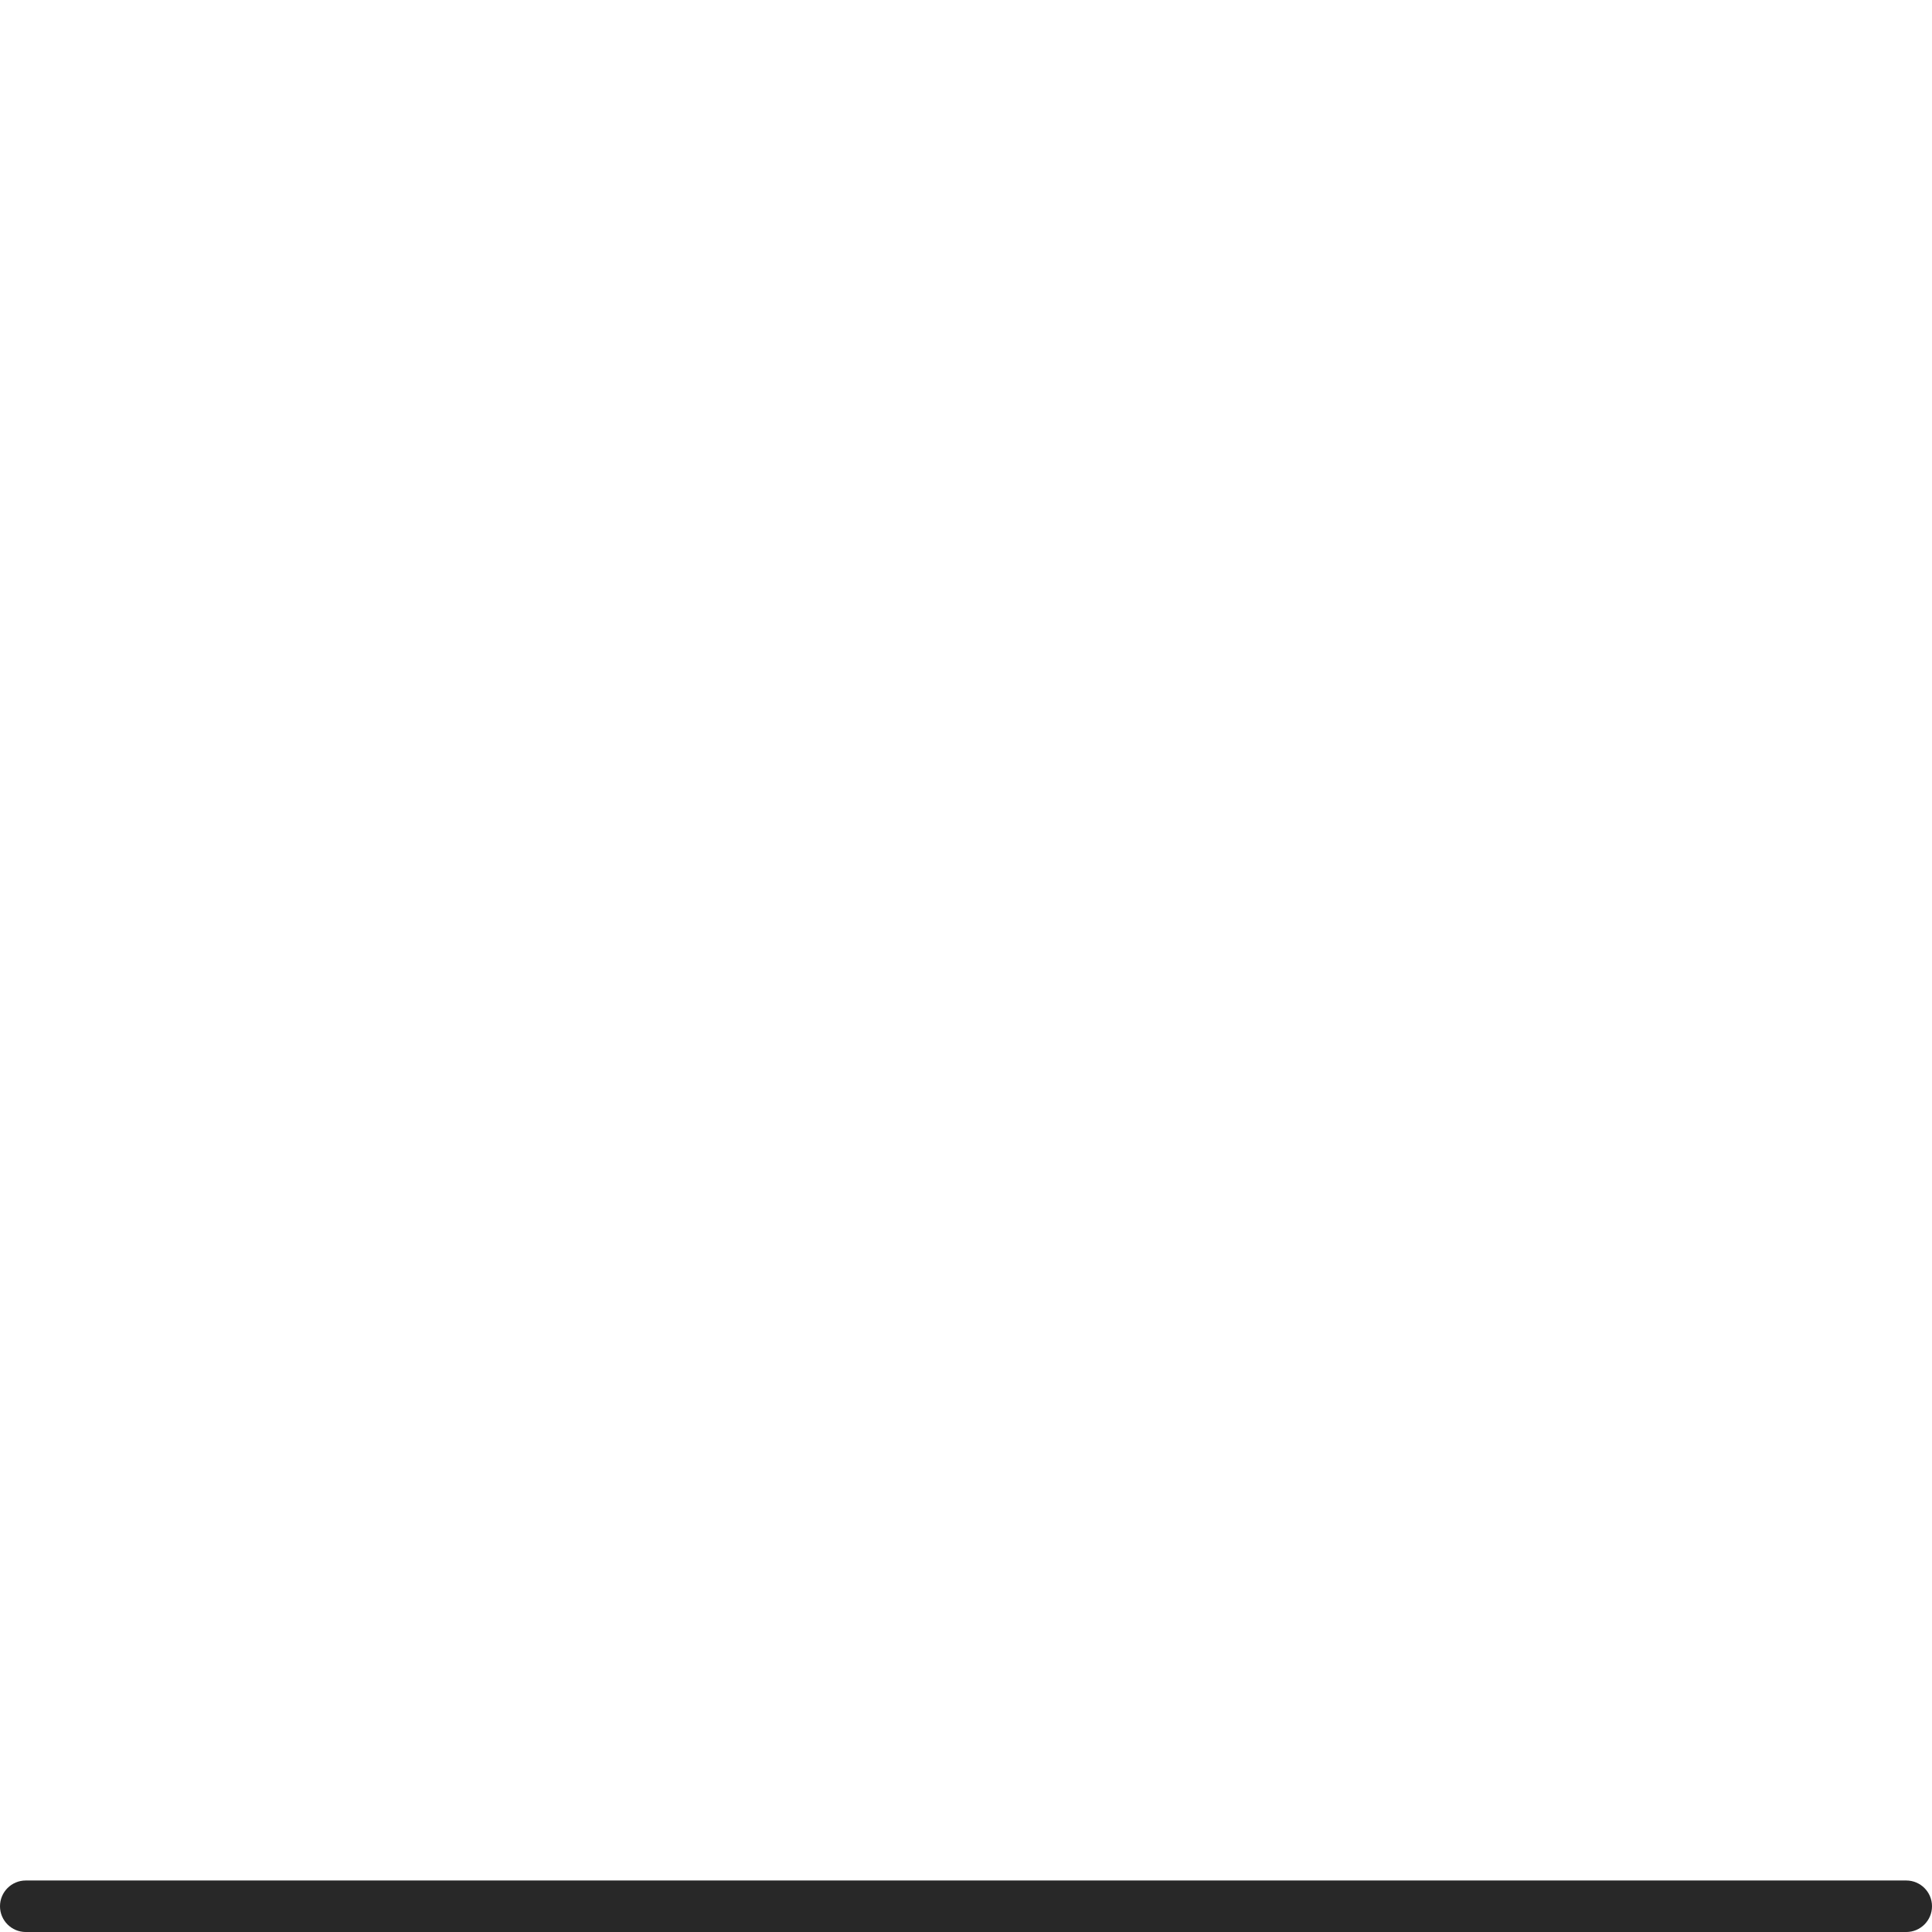
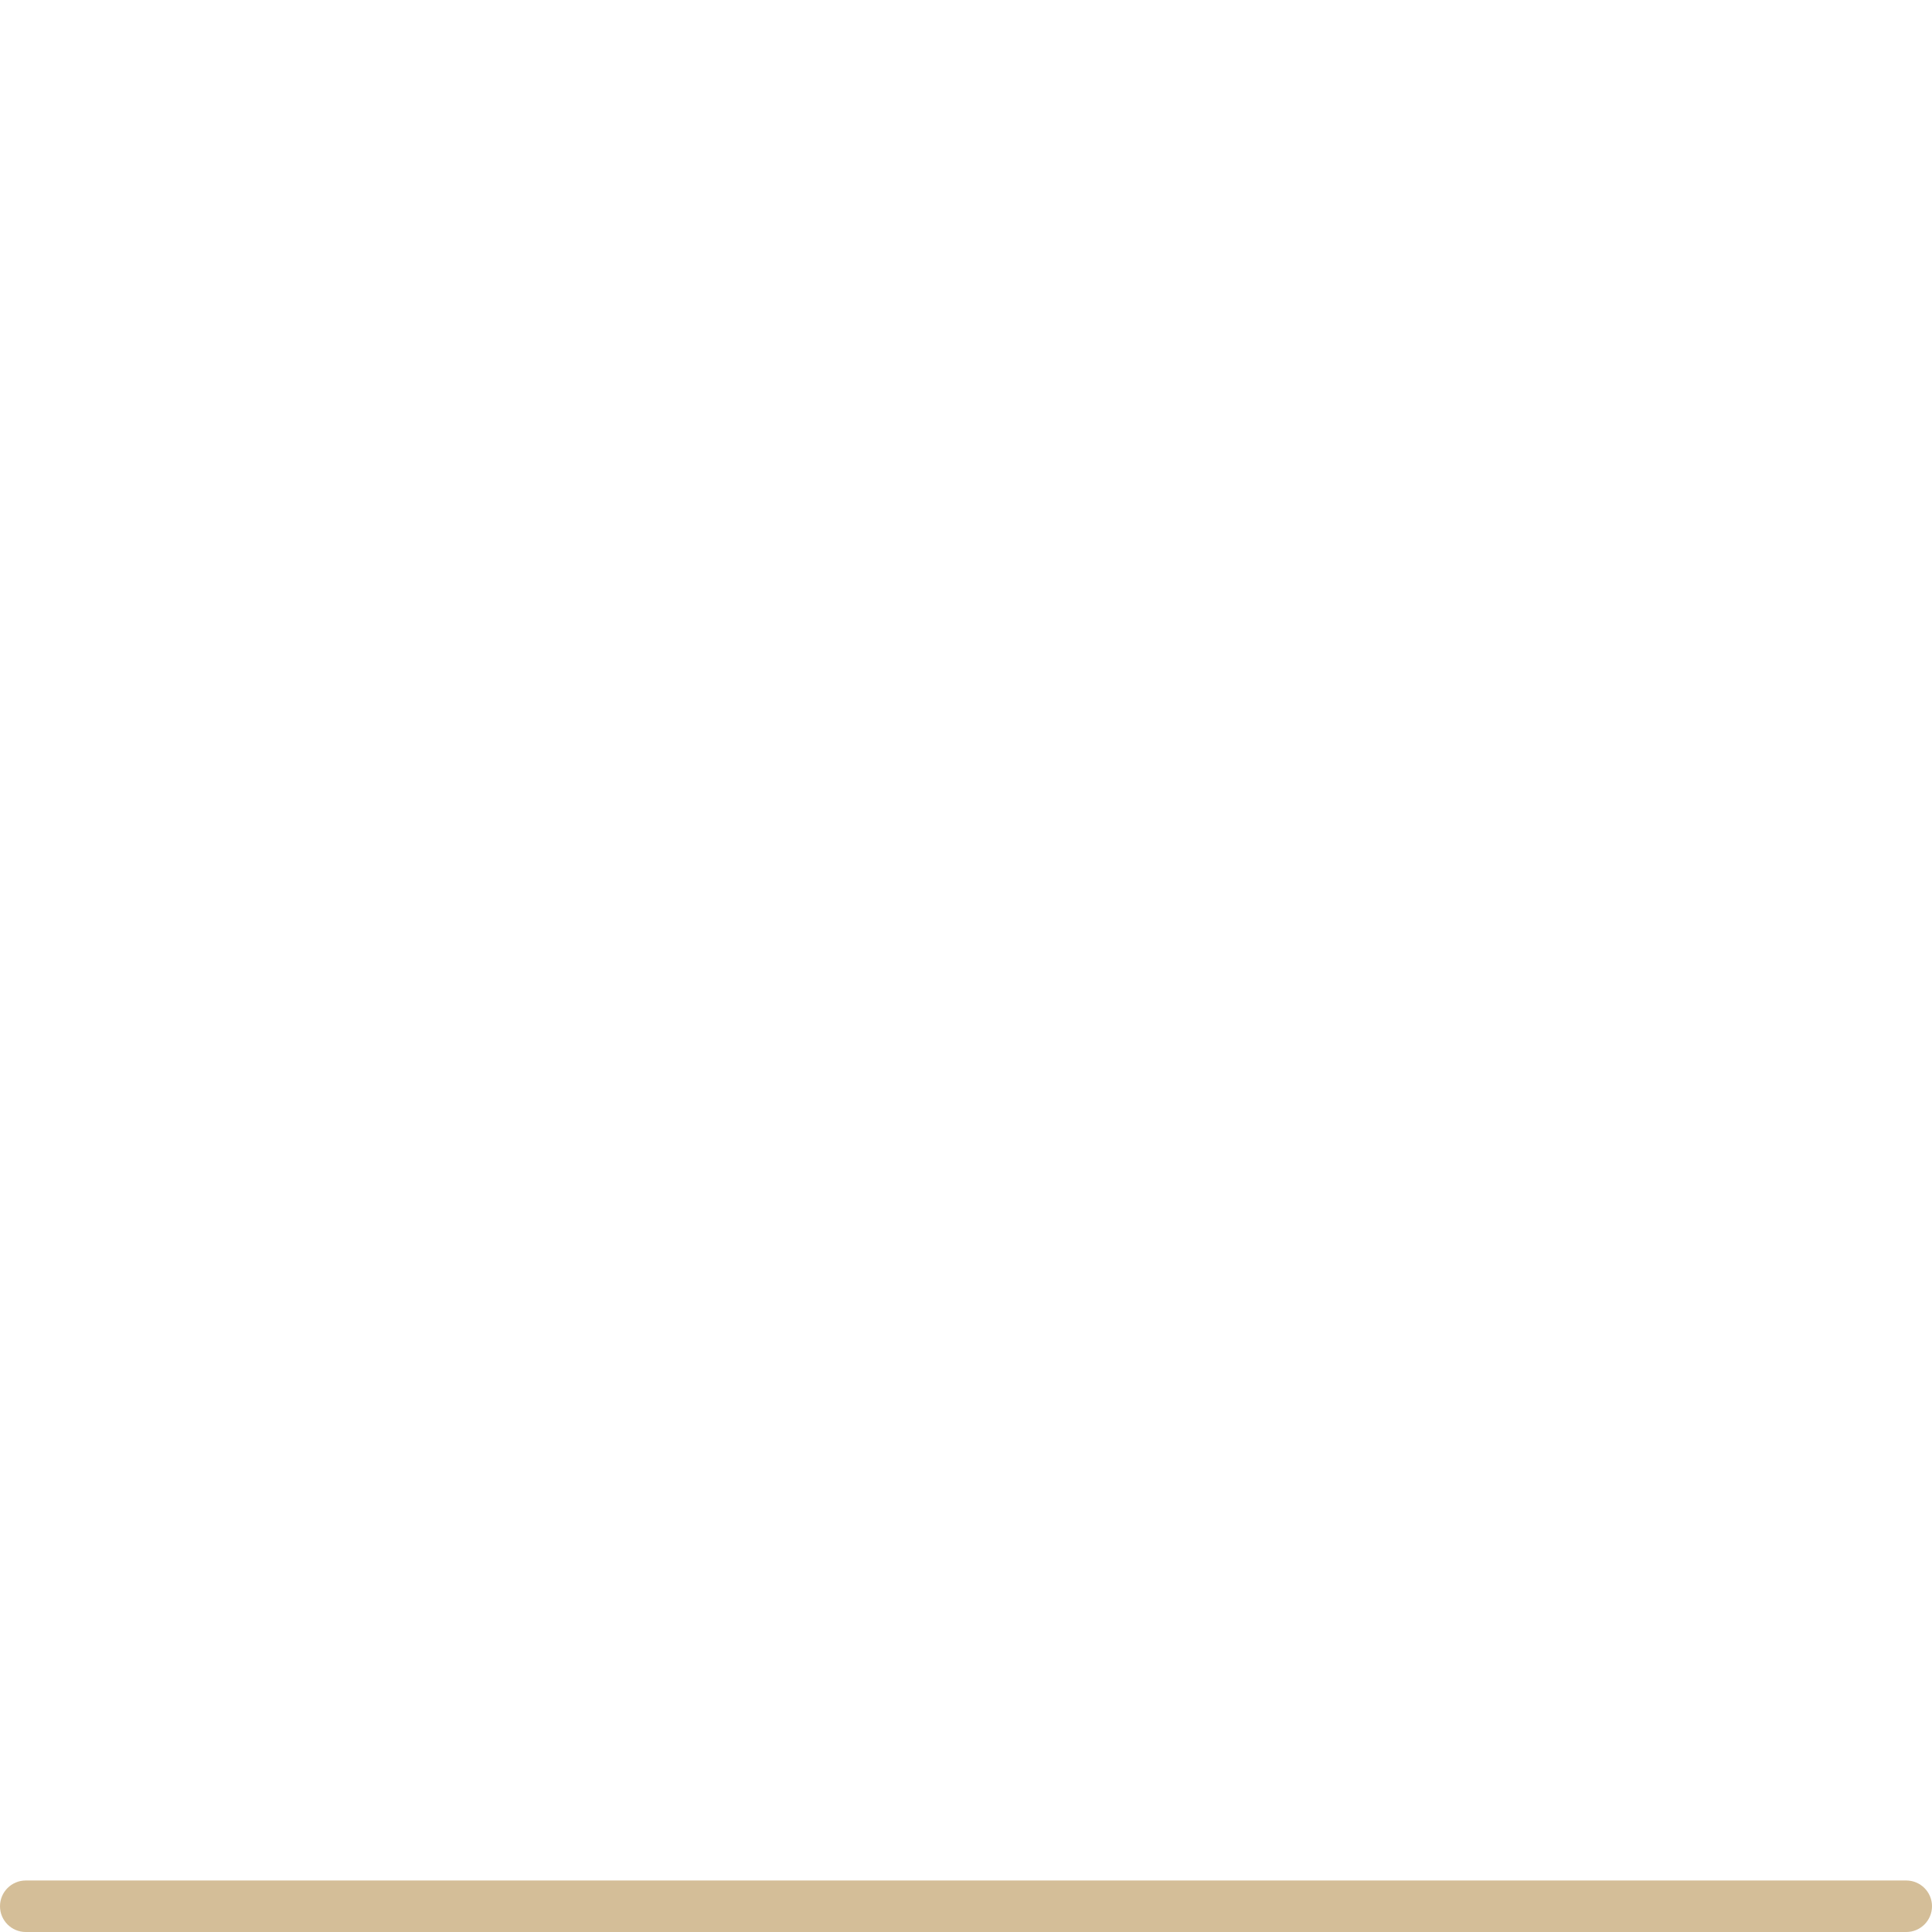
<svg xmlns="http://www.w3.org/2000/svg" width="150" height="150" viewBox="0 0 150 150">
  <defs>
    <clipPath>
      <rect y="1040.22" x="505" height="150" width="150" opacity="0.2" fill-rule="evenodd" color="#282828" rx="42" />
    </clipPath>
  </defs>
  <g transform="translate(-505,-1040.219)">
-     <rect width="150" height="4" x="505" y="1186.22" rx="2" fill="#282828" fill-rule="evenodd" />
+     <rect width="150" height="4" x="505" y="1186.22" rx="2" fill="#d4be98" fill-rule="evenodd" />
  </g>
</svg>
